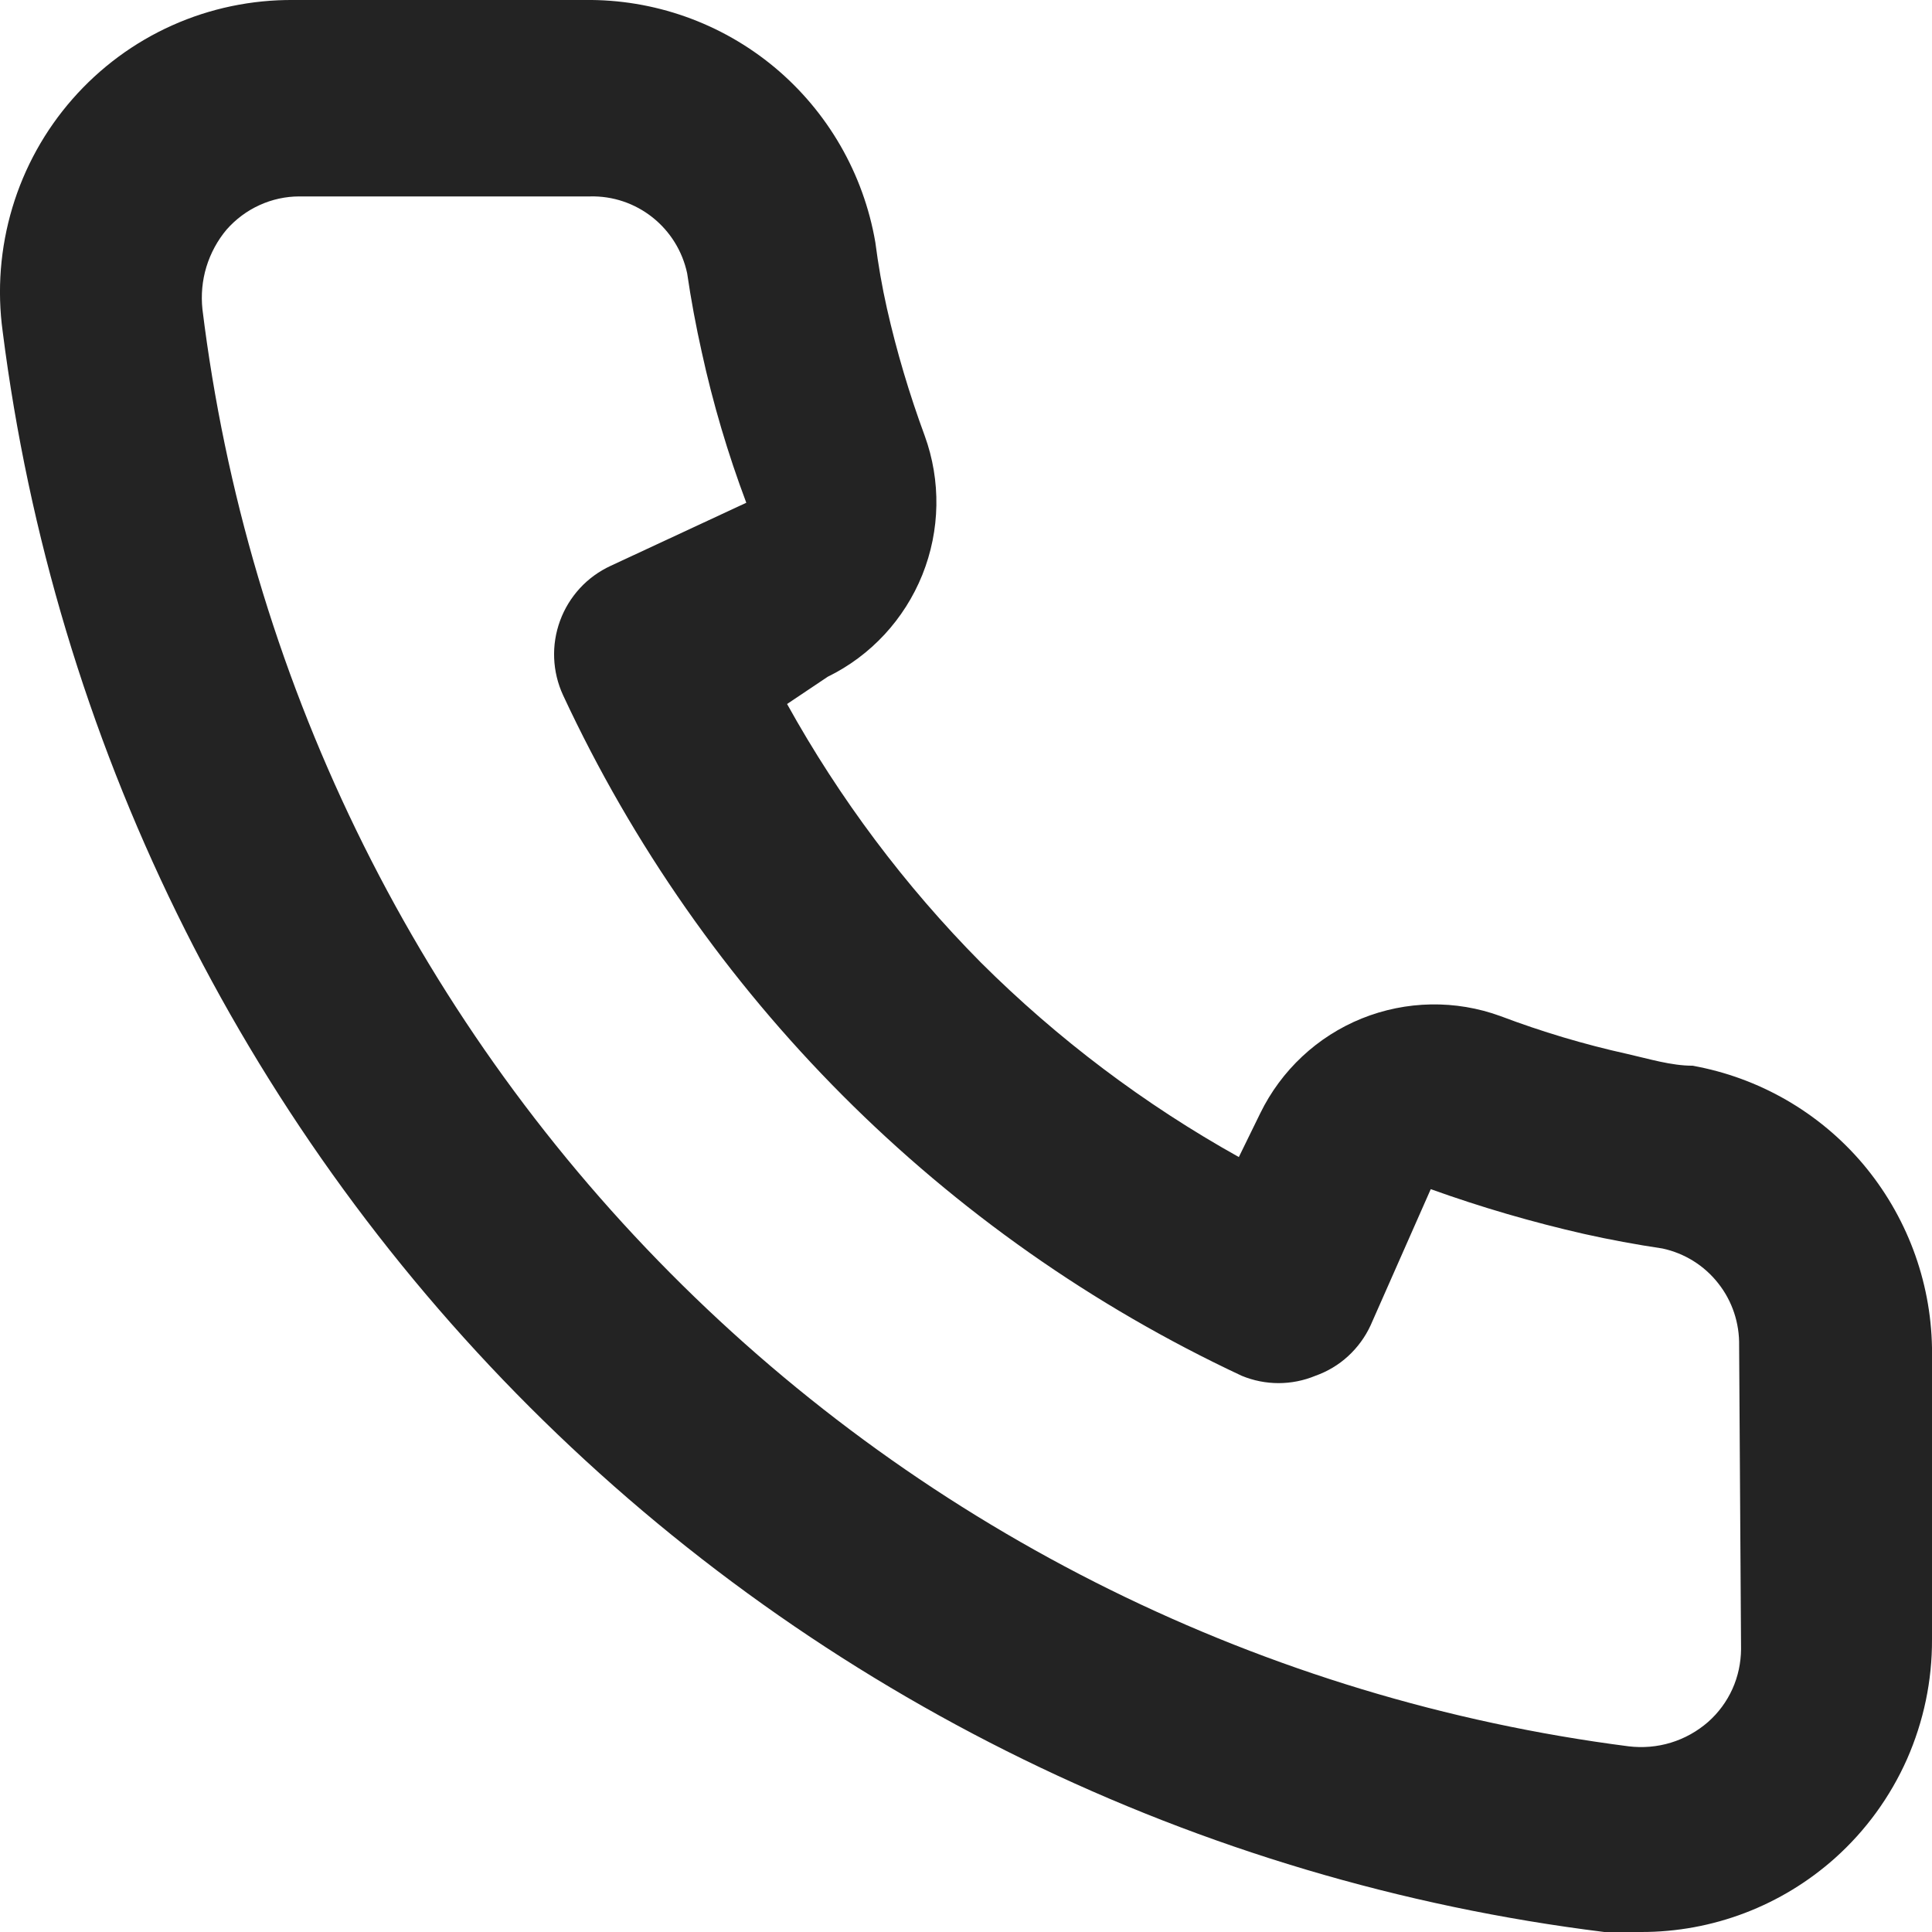
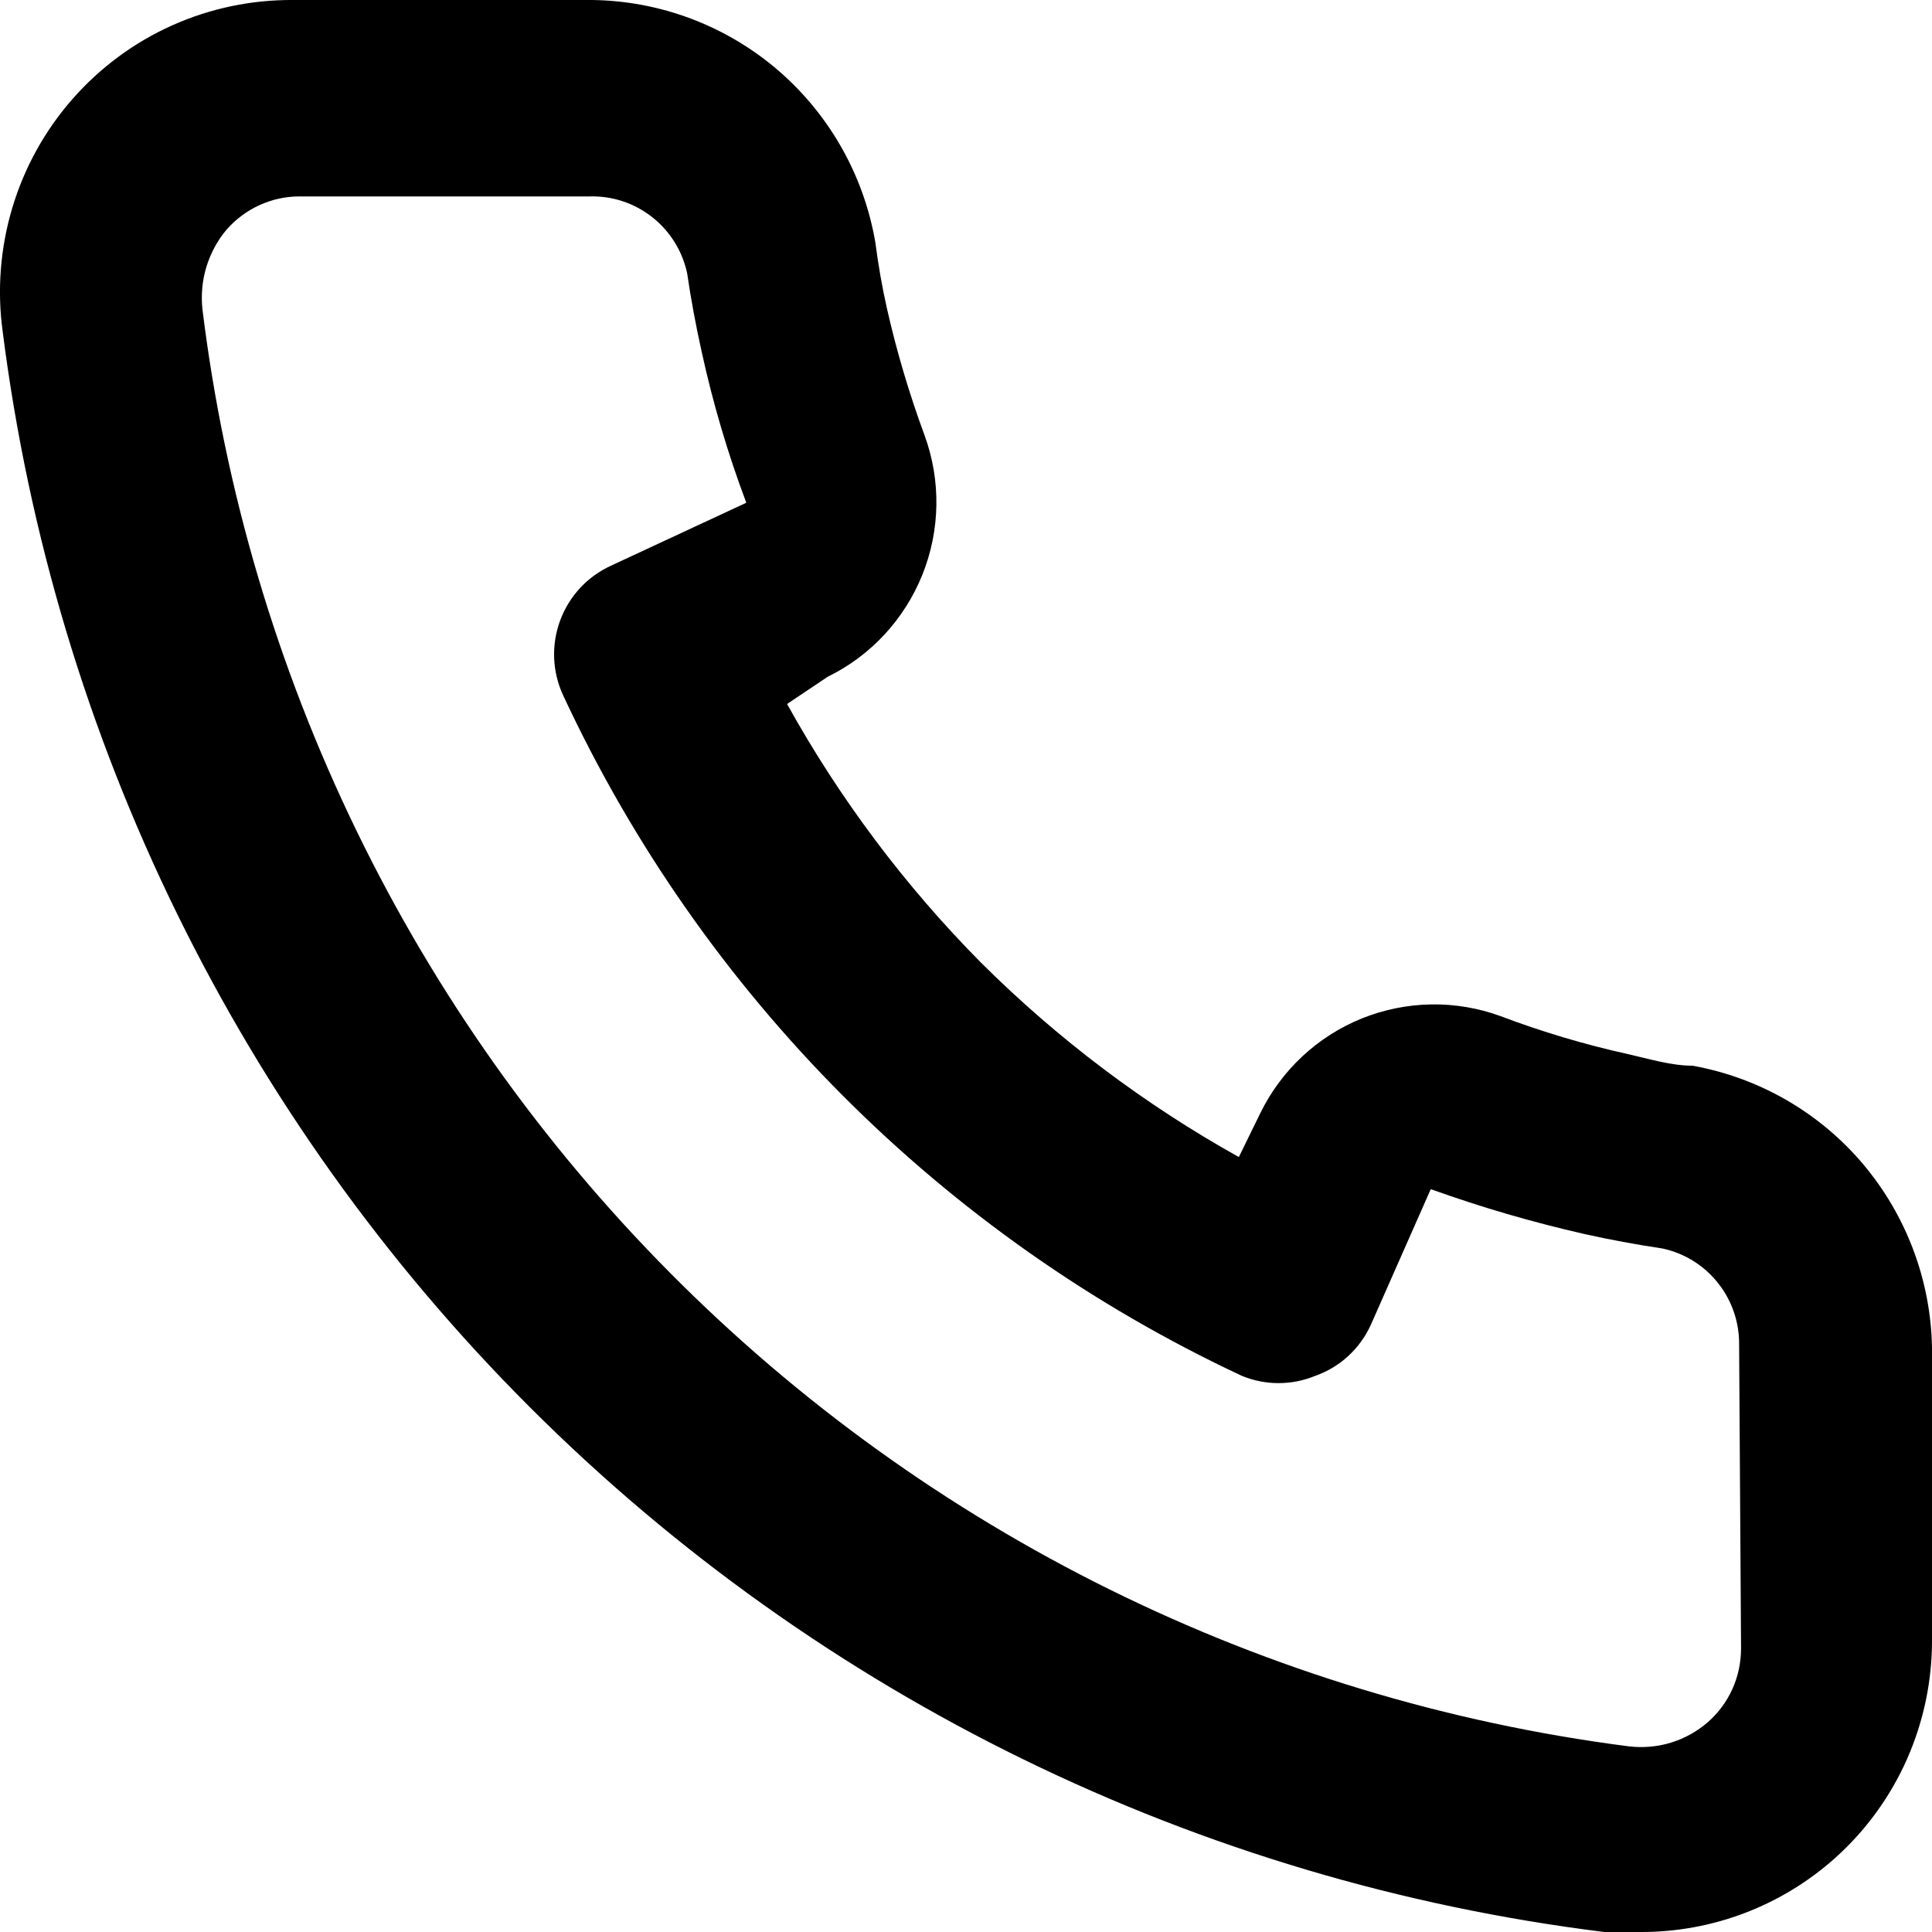
<svg xmlns="http://www.w3.org/2000/svg" width="18" height="18" viewBox="0 0 18 18" fill="none">
-   <path d="M15.769 9.929C15.57 9.929 15.363 9.865 15.164 9.82C14.761 9.731 14.366 9.613 13.98 9.467C13.562 9.314 13.101 9.322 12.687 9.489C12.274 9.656 11.937 9.971 11.741 10.373L11.542 10.78C10.662 10.289 9.854 9.68 9.139 8.968C8.43 8.252 7.822 7.441 7.333 6.559L7.712 6.305C8.113 6.109 8.426 5.77 8.593 5.356C8.76 4.941 8.768 4.479 8.615 4.059C8.472 3.671 8.354 3.275 8.263 2.872C8.218 2.673 8.182 2.464 8.155 2.256C8.045 1.618 7.712 1.04 7.215 0.626C6.718 0.213 6.09 -0.009 5.445 0H2.735C2.346 -0.003 1.96 0.077 1.605 0.236C1.249 0.395 0.932 0.63 0.675 0.923C0.418 1.216 0.227 1.561 0.115 1.935C0.003 2.309 -0.028 2.703 0.025 3.089C0.507 6.884 2.235 10.411 4.937 13.111C7.639 15.811 11.161 17.531 14.947 18H15.29C15.956 18.001 16.599 17.756 17.097 17.311C17.383 17.055 17.611 16.741 17.767 16.39C17.922 16.038 18.002 15.658 18 15.273V12.556C17.989 11.927 17.76 11.321 17.354 10.841C16.947 10.362 16.387 10.04 15.769 9.929ZM16.221 15.364C16.22 15.492 16.193 15.62 16.14 15.737C16.087 15.854 16.01 15.958 15.914 16.043C15.813 16.131 15.695 16.197 15.567 16.236C15.44 16.275 15.305 16.286 15.173 16.27C11.79 15.835 8.648 14.283 6.242 11.858C3.836 9.434 2.304 6.276 1.886 2.881C1.872 2.748 1.884 2.614 1.923 2.486C1.962 2.359 2.026 2.24 2.112 2.138C2.197 2.042 2.301 1.964 2.418 1.911C2.534 1.858 2.661 1.83 2.789 1.83H5.499C5.709 1.825 5.914 1.894 6.079 2.025C6.244 2.156 6.358 2.34 6.402 2.546C6.438 2.793 6.484 3.038 6.538 3.28C6.642 3.757 6.781 4.226 6.953 4.684L5.689 5.272C5.581 5.322 5.483 5.393 5.403 5.48C5.322 5.568 5.259 5.671 5.218 5.783C5.177 5.895 5.158 6.014 5.163 6.133C5.168 6.252 5.196 6.369 5.246 6.477C6.546 9.27 8.784 11.515 11.569 12.818C11.789 12.909 12.035 12.909 12.255 12.818C12.368 12.778 12.472 12.716 12.56 12.635C12.648 12.554 12.72 12.456 12.77 12.347L13.33 11.079C13.797 11.247 14.274 11.386 14.757 11.496C14.998 11.55 15.242 11.595 15.489 11.632C15.694 11.676 15.878 11.79 16.008 11.956C16.139 12.121 16.207 12.327 16.203 12.538L16.221 15.364Z" fill="#232323" />
+   <path d="M15.769 9.929C15.57 9.929 15.363 9.865 15.164 9.82C14.761 9.731 14.366 9.613 13.98 9.467C13.562 9.314 13.101 9.322 12.687 9.489C12.274 9.656 11.937 9.971 11.741 10.373L11.542 10.78C10.662 10.289 9.854 9.68 9.139 8.968C8.43 8.252 7.822 7.441 7.333 6.559L7.712 6.305C8.113 6.109 8.426 5.77 8.593 5.356C8.76 4.941 8.768 4.479 8.615 4.059C8.472 3.671 8.354 3.275 8.263 2.872C8.218 2.673 8.182 2.464 8.155 2.256C8.045 1.618 7.712 1.04 7.215 0.626C6.718 0.213 6.09 -0.009 5.445 0H2.735C2.346 -0.003 1.96 0.077 1.605 0.236C1.249 0.395 0.932 0.63 0.675 0.923C0.418 1.216 0.227 1.561 0.115 1.935C0.003 2.309 -0.028 2.703 0.025 3.089C0.507 6.884 2.235 10.411 4.937 13.111C7.639 15.811 11.161 17.531 14.947 18H15.29C15.956 18.001 16.599 17.756 17.097 17.311C17.383 17.055 17.611 16.741 17.767 16.39C17.922 16.038 18.002 15.658 18 15.273V12.556C17.989 11.927 17.76 11.321 17.354 10.841C16.947 10.362 16.387 10.04 15.769 9.929ZM16.221 15.364C16.22 15.492 16.193 15.62 16.14 15.737C16.087 15.854 16.01 15.958 15.914 16.043C15.813 16.131 15.695 16.197 15.567 16.236C15.44 16.275 15.305 16.286 15.173 16.27C11.79 15.835 8.648 14.283 6.242 11.858C3.836 9.434 2.304 6.276 1.886 2.881C1.872 2.748 1.884 2.614 1.923 2.486C1.962 2.359 2.026 2.24 2.112 2.138C2.197 2.042 2.301 1.964 2.418 1.911C2.534 1.858 2.661 1.83 2.789 1.83H5.499C5.709 1.825 5.914 1.894 6.079 2.025C6.244 2.156 6.358 2.34 6.402 2.546C6.438 2.793 6.484 3.038 6.538 3.28C6.642 3.757 6.781 4.226 6.953 4.684L5.689 5.272C5.581 5.322 5.483 5.393 5.403 5.48C5.322 5.568 5.259 5.671 5.218 5.783C5.177 5.895 5.158 6.014 5.163 6.133C5.168 6.252 5.196 6.369 5.246 6.477C6.546 9.27 8.784 11.515 11.569 12.818C11.789 12.909 12.035 12.909 12.255 12.818C12.368 12.778 12.472 12.716 12.56 12.635C12.648 12.554 12.72 12.456 12.77 12.347L13.33 11.079C13.797 11.247 14.274 11.386 14.757 11.496C14.998 11.55 15.242 11.595 15.489 11.632C15.694 11.676 15.878 11.79 16.008 11.956C16.139 12.121 16.207 12.327 16.203 12.538L16.221 15.364Z" fill="currentColor" />
</svg>
